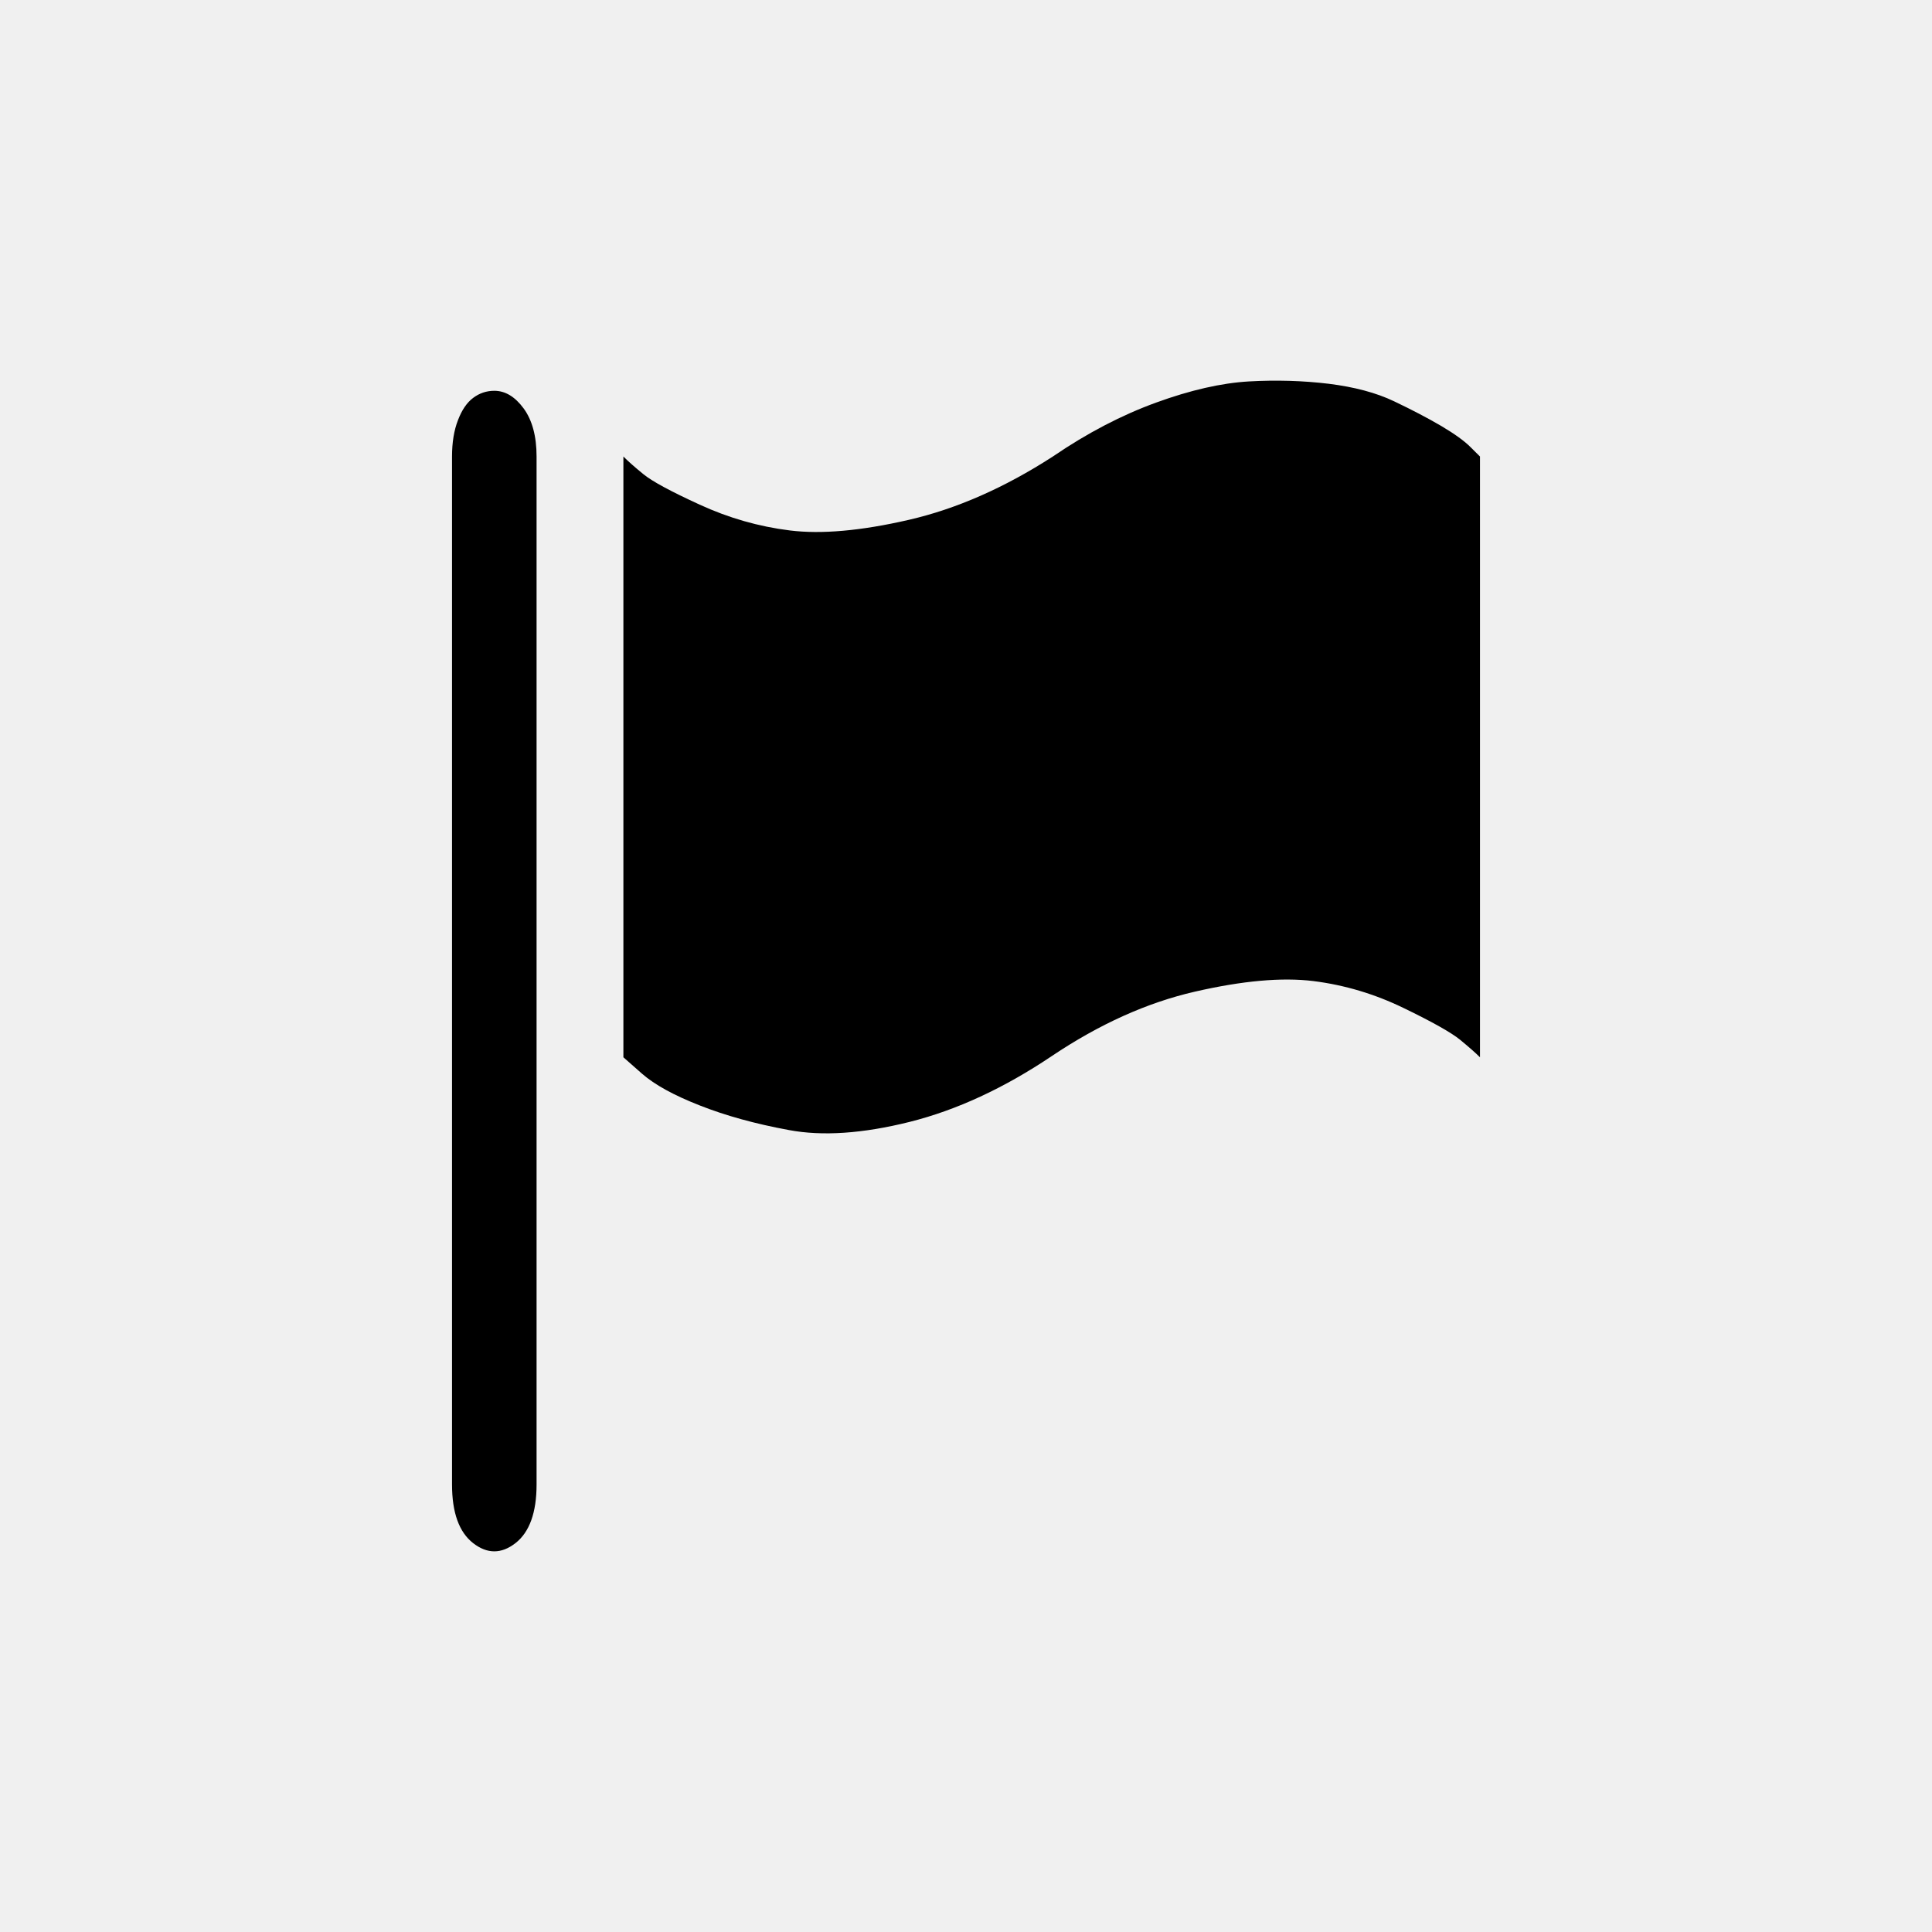
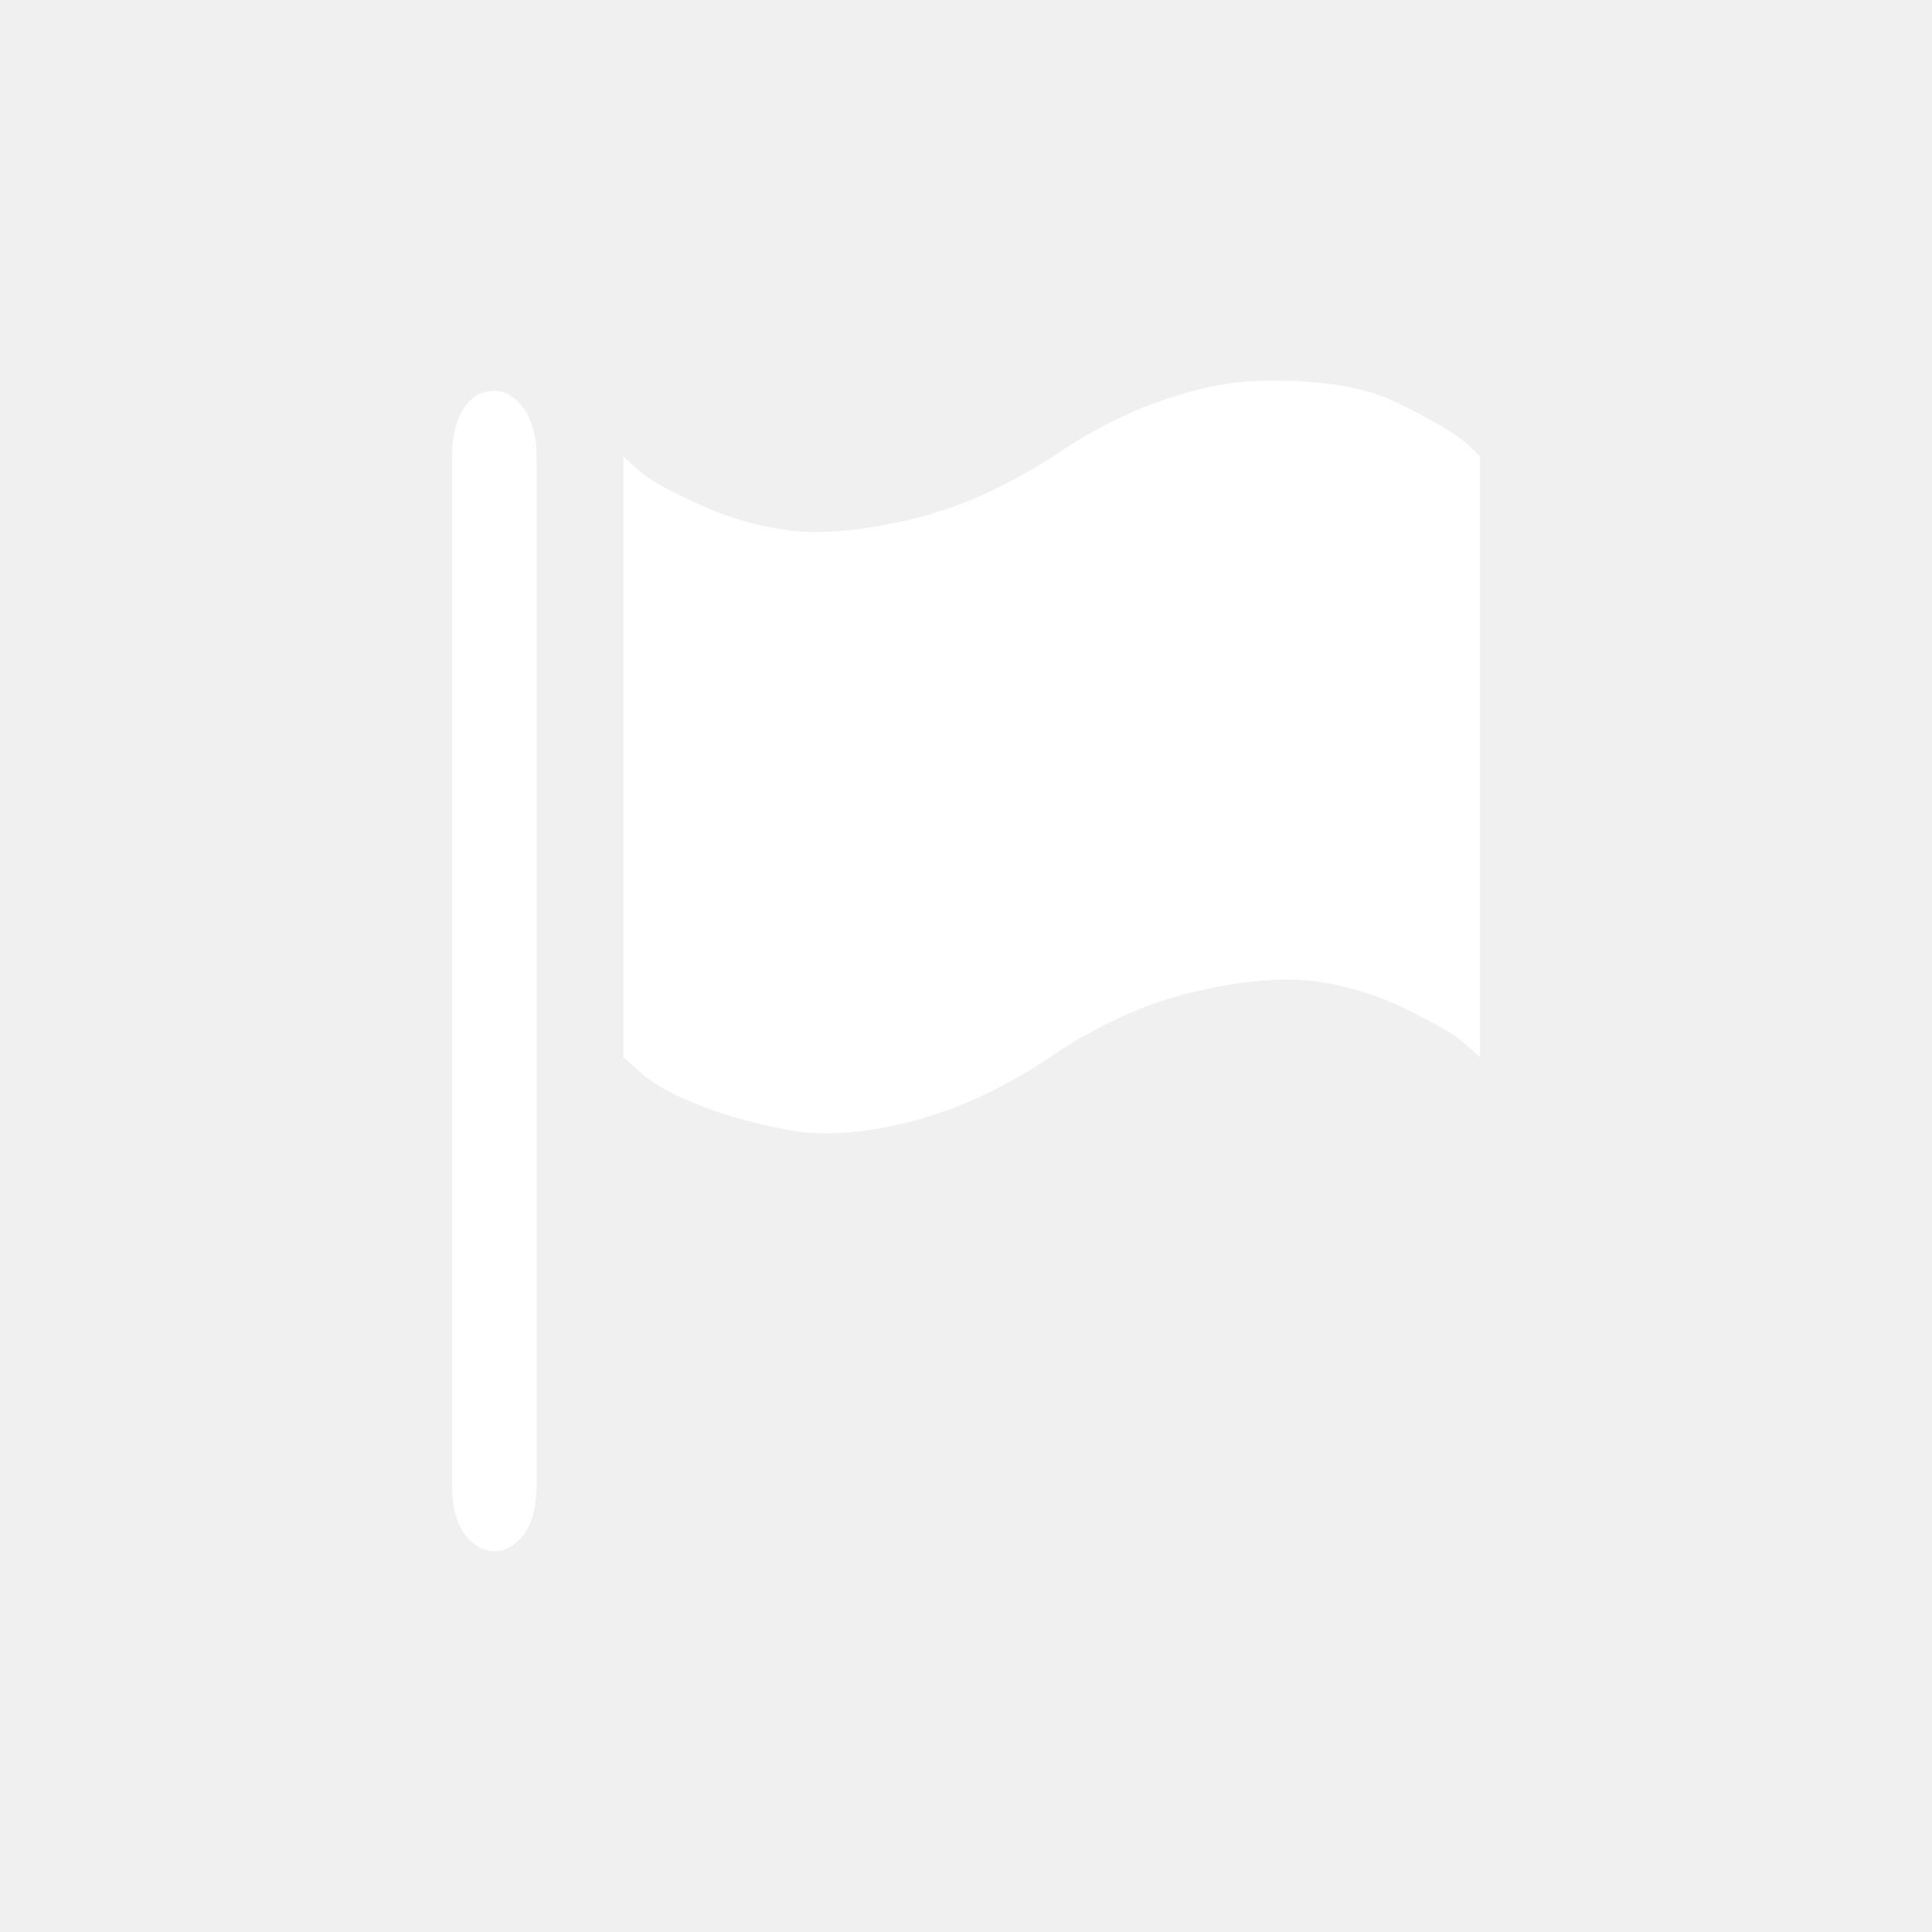
<svg xmlns="http://www.w3.org/2000/svg" version="1.1" id="Layer_1" x="0px" y="0px" width="2208px" height="2208px" viewBox="0 0 2208 2208" enable-background="new 0 0 2208 2208" xml:space="preserve">
-   <path d="M1060.982-1532.898c0.206,0,0.391,0.111,0.554,0.333c0.162,0.222,0.244,0.525,0.244,0.908v19.413  c0,0.531-0.134,0.901-0.399,1.108c-0.266,0.206-0.532,0.206-0.798,0c-0.267-0.207-0.399-0.577-0.399-1.108v-19.413  c0-0.266,0.037-0.494,0.112-0.687c0.073-0.192,0.168-0.332,0.287-0.421C1060.701-1532.854,1060.834-1532.898,1060.982-1532.898   M1071.53-1531.657c0.649-0.443,1.3-0.782,1.95-1.019c0.649-0.236,1.233-0.369,1.75-0.399c0.518-0.029,1.021-0.015,1.508,0.044  c0.487,0.061,0.9,0.17,1.24,0.333c0.34,0.162,0.637,0.317,0.888,0.465c0.25,0.148,0.436,0.281,0.553,0.399l0.178,0.177v11.346  c-0.088-0.088-0.215-0.198-0.377-0.332c-0.163-0.133-0.517-0.333-1.063-0.598c-0.547-0.266-1.115-0.436-1.706-0.51  c-0.593-0.073-1.338-0.007-2.238,0.2c-0.902,0.207-1.802,0.612-2.704,1.218c-0.901,0.605-1.795,1.019-2.681,1.241  c-0.888,0.222-1.648,0.273-2.282,0.154c-0.637-0.117-1.197-0.272-1.684-0.465c-0.489-0.191-0.851-0.391-1.088-0.598l-0.354-0.312  v-11.346c0.088,0.089,0.214,0.2,0.377,0.333c0.161,0.133,0.516,0.325,1.064,0.576c0.546,0.251,1.113,0.414,1.704,0.487  c0.593,0.073,1.338,0.008,2.239-0.199S1070.614-1531.065,1071.53-1531.657" />
-   <path d="M564.943,446.621c12.47,0,23.639,6.738,33.507,20.152c9.811,13.415,14.774,31.795,14.774,54.961v1174.799  c0,32.149-8.095,54.547-24.17,67.077c-16.074,12.469-32.209,12.469-48.283,0c-16.133-12.53-24.172-34.928-24.172-67.077V521.734  c0-16.074,2.246-29.903,6.797-41.546c4.433-11.642,10.165-20.093,17.375-25.471C547.923,449.34,555.96,446.621,564.943,446.621   M1203.254,521.734c39.301-26.831,78.659-47.337,118.018-61.639c39.301-14.301,74.642-22.339,105.902-24.171  c31.323-1.773,61.759-0.887,91.249,2.659c29.487,3.665,54.487,10.283,75.052,20.152c20.567,9.811,38.533,19.207,53.72,28.13  c15.129,8.983,26.358,17.021,33.449,24.172l10.757,10.696v686.595c-5.32-5.318-13.003-11.996-22.812-20.094  c-9.87-8.037-31.263-20.151-64.357-36.167c-33.095-16.075-67.49-26.357-103.244-30.849c-35.871-4.433-80.963-0.414-135.452,12.115  c-54.605,12.528-109.032,37.054-163.64,73.694c-54.547,36.641-108.622,61.639-162.224,75.113  c-53.72,13.414-99.757,16.547-138.109,9.337c-38.532-7.092-72.453-16.488-101.886-28.131  c-29.607-11.583-51.473-23.639-65.834-36.167l-21.393-18.853V521.734c5.318,5.378,12.94,12.115,22.812,20.152  c9.751,8.037,31.203,19.679,64.415,34.868c33.037,15.188,67.373,25.057,103.127,29.488c35.871,4.433,80.963,0.473,135.51-12.056  S1147.821,557.547,1203.254,521.734" />
+   <path fill="#ffffff" d="M1060.982-1532.898c0.206,0,0.391,0.111,0.554,0.333c0.162,0.222,0.244,0.525,0.244,0.908v19.413  c0,0.531-0.134,0.901-0.399,1.108c-0.266,0.206-0.532,0.206-0.798,0c-0.267-0.207-0.399-0.577-0.399-1.108v-19.413  c0-0.266,0.037-0.494,0.112-0.687c0.073-0.192,0.168-0.332,0.287-0.421C1060.701-1532.854,1060.834-1532.898,1060.982-1532.898   M1071.53-1531.657c0.649-0.443,1.3-0.782,1.95-1.019c0.649-0.236,1.233-0.369,1.75-0.399c0.518-0.029,1.021-0.015,1.508,0.044  c0.487,0.061,0.9,0.17,1.24,0.333c0.34,0.162,0.637,0.317,0.888,0.465c0.25,0.148,0.436,0.281,0.553,0.399l0.178,0.177v11.346  c-0.088-0.088-0.215-0.198-0.377-0.332c-0.163-0.133-0.517-0.333-1.063-0.598c-0.547-0.266-1.115-0.436-1.706-0.51  c-0.593-0.073-1.338-0.007-2.238,0.2c-0.902,0.207-1.802,0.612-2.704,1.218c-0.901,0.605-1.795,1.019-2.681,1.241  c-0.888,0.222-1.648,0.273-2.282,0.154c-0.637-0.117-1.197-0.272-1.684-0.465c-0.489-0.191-0.851-0.391-1.088-0.598l-0.354-0.312  v-11.346c0.088,0.089,0.214,0.2,0.377,0.333c0.161,0.133,0.516,0.325,1.064,0.576c0.546,0.251,1.113,0.414,1.704,0.487  c0.593,0.073,1.338,0.008,2.239-0.199S1070.614-1531.065,1071.53-1531.657" />
+   <path fill="#ffffff" d="M564.943,446.621c12.47,0,23.639,6.738,33.507,20.152c9.811,13.415,14.774,31.795,14.774,54.961v1174.799  c0,32.149-8.095,54.547-24.17,67.077c-16.074,12.469-32.209,12.469-48.283,0c-16.133-12.53-24.172-34.928-24.172-67.077V521.734  c0-16.074,2.246-29.903,6.797-41.546c4.433-11.642,10.165-20.093,17.375-25.471C547.923,449.34,555.96,446.621,564.943,446.621   M1203.254,521.734c39.301-26.831,78.659-47.337,118.018-61.639c39.301-14.301,74.642-22.339,105.902-24.171  c31.323-1.773,61.759-0.887,91.249,2.659c29.487,3.665,54.487,10.283,75.052,20.152c20.567,9.811,38.533,19.207,53.72,28.13  c15.129,8.983,26.358,17.021,33.449,24.172l10.757,10.696v686.595c-5.32-5.318-13.003-11.996-22.812-20.094  c-9.87-8.037-31.263-20.151-64.357-36.167c-33.095-16.075-67.49-26.357-103.244-30.849c-35.871-4.433-80.963-0.414-135.452,12.115  c-54.605,12.528-109.032,37.054-163.64,73.694c-54.547,36.641-108.622,61.639-162.224,75.113  c-53.72,13.414-99.757,16.547-138.109,9.337c-38.532-7.092-72.453-16.488-101.886-28.131  c-29.607-11.583-51.473-23.639-65.834-36.167l-21.393-18.853V521.734c5.318,5.378,12.94,12.115,22.812,20.152  c9.751,8.037,31.203,19.679,64.415,34.868c33.037,15.188,67.373,25.057,103.127,29.488c35.871,4.433,80.963,0.473,135.51-12.056  S1147.821,557.547,1203.254,521.734" />
</svg>
